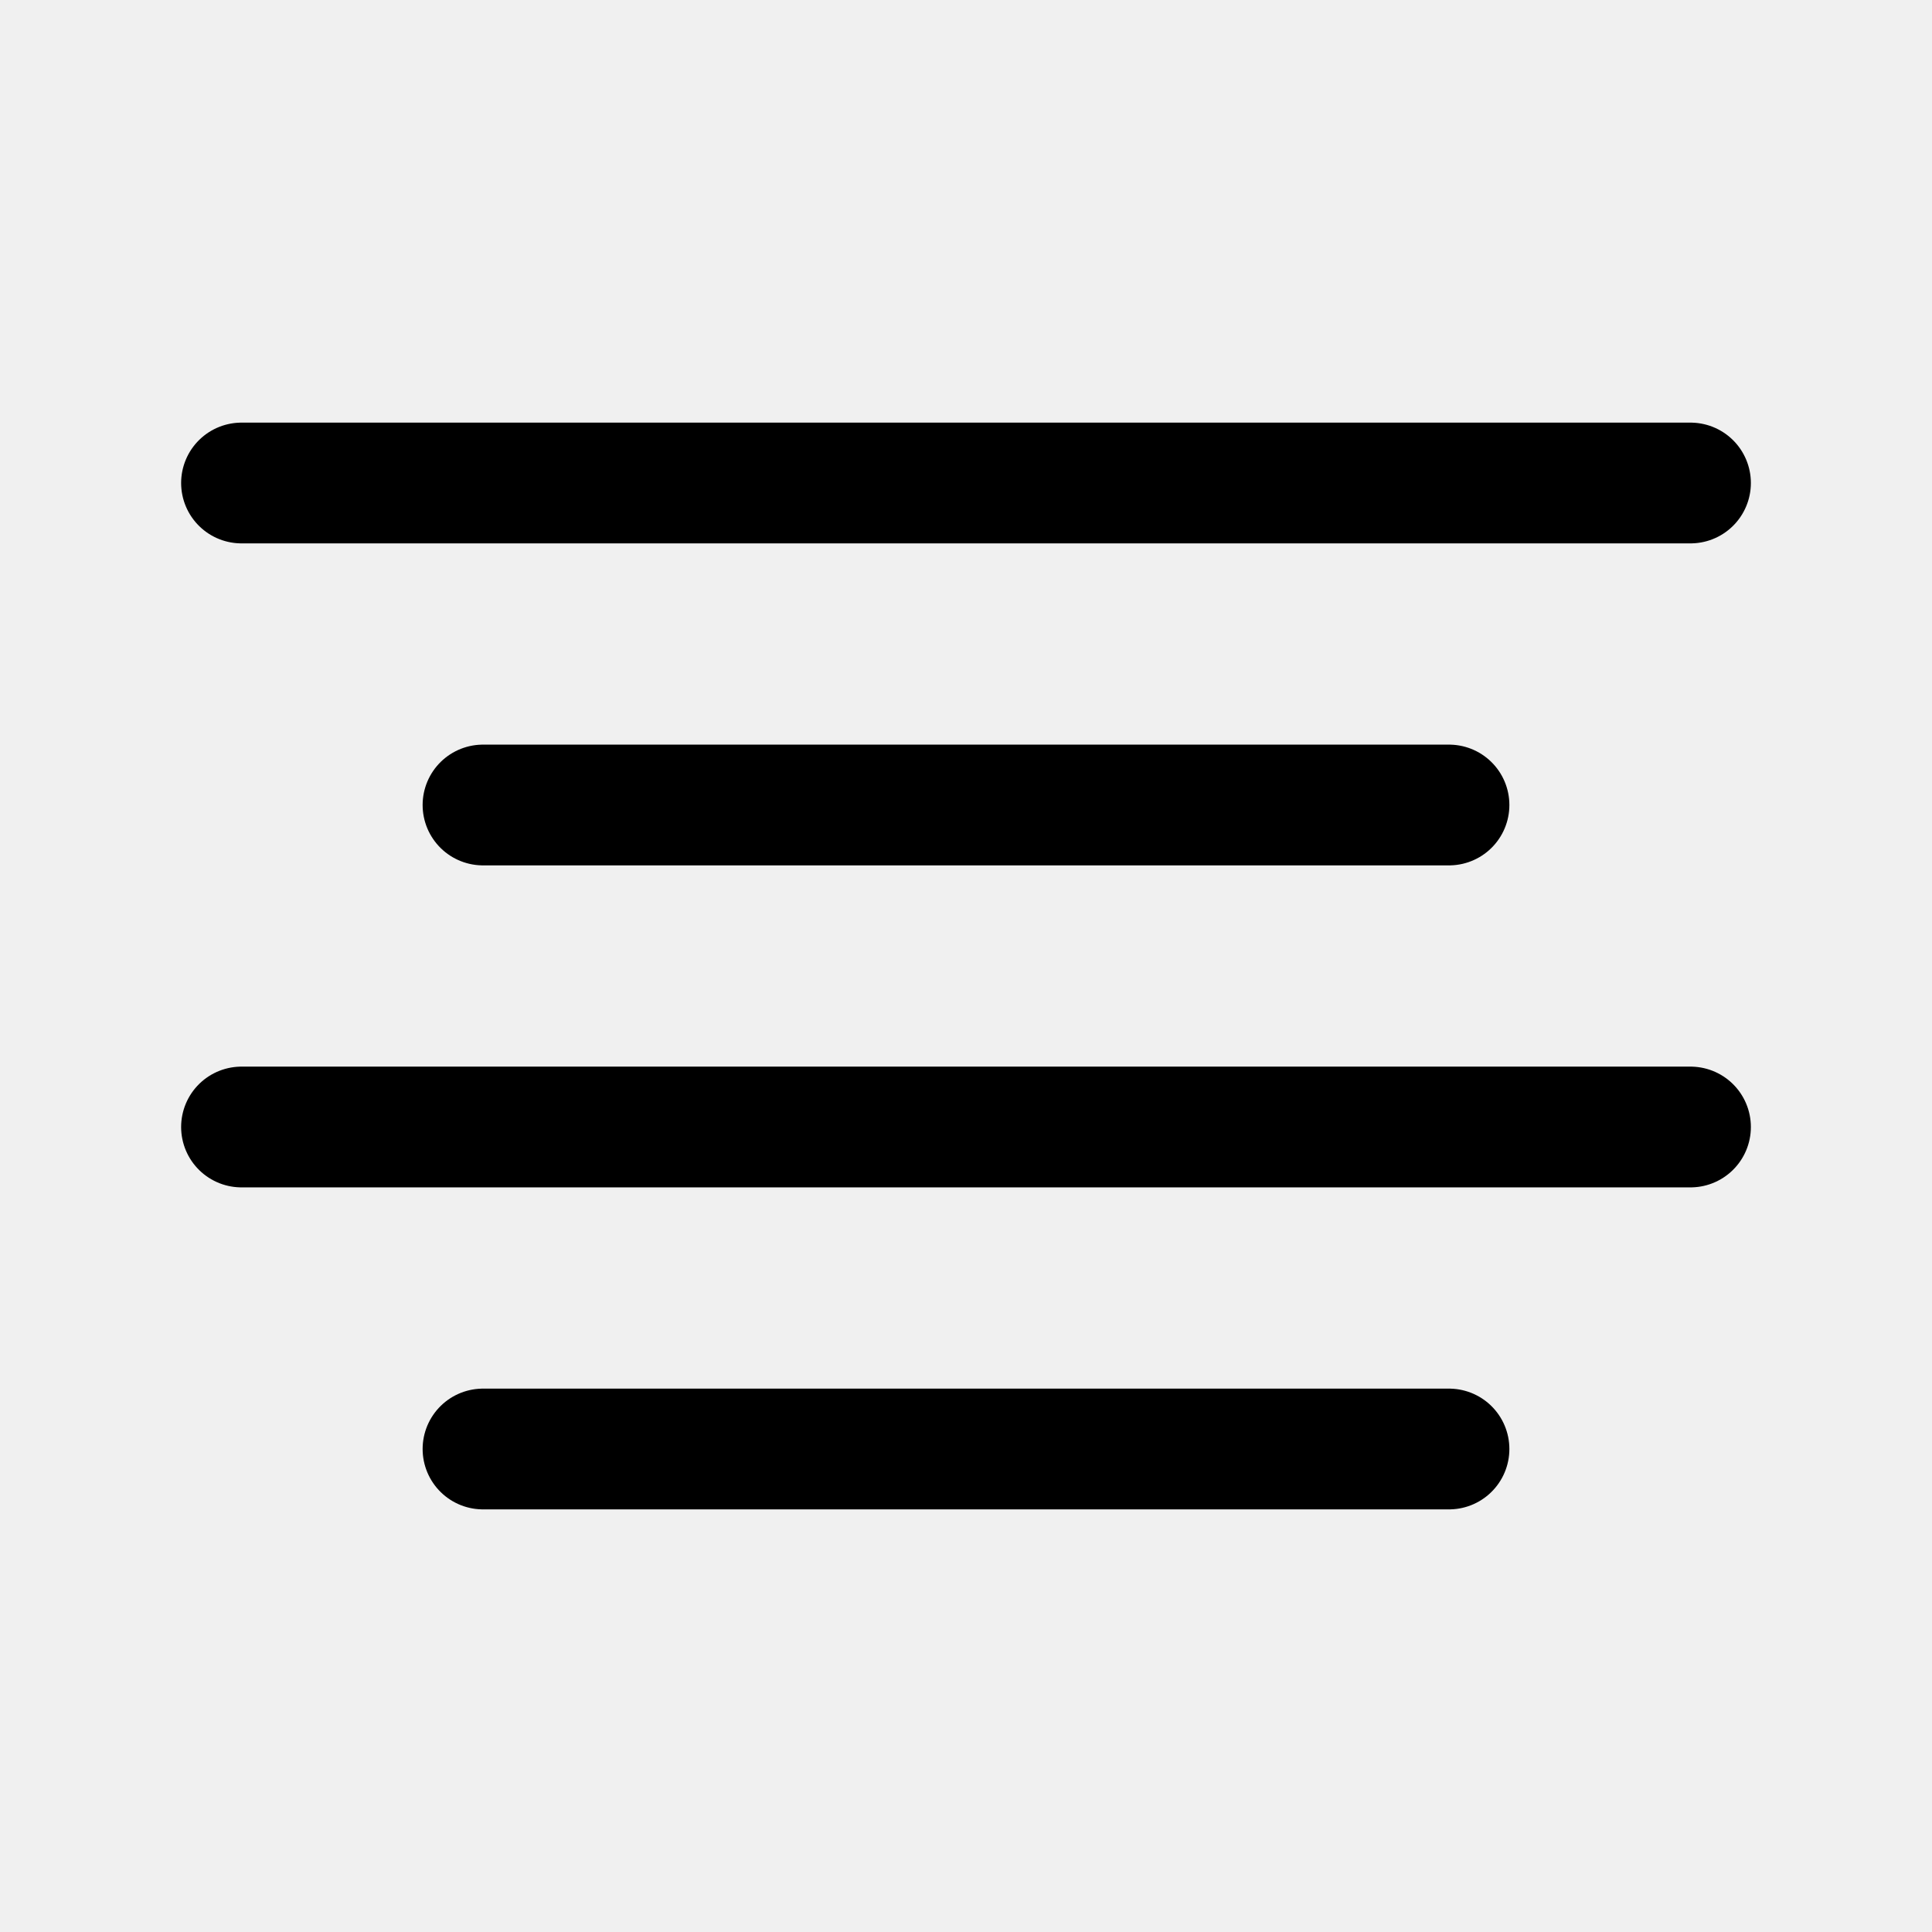
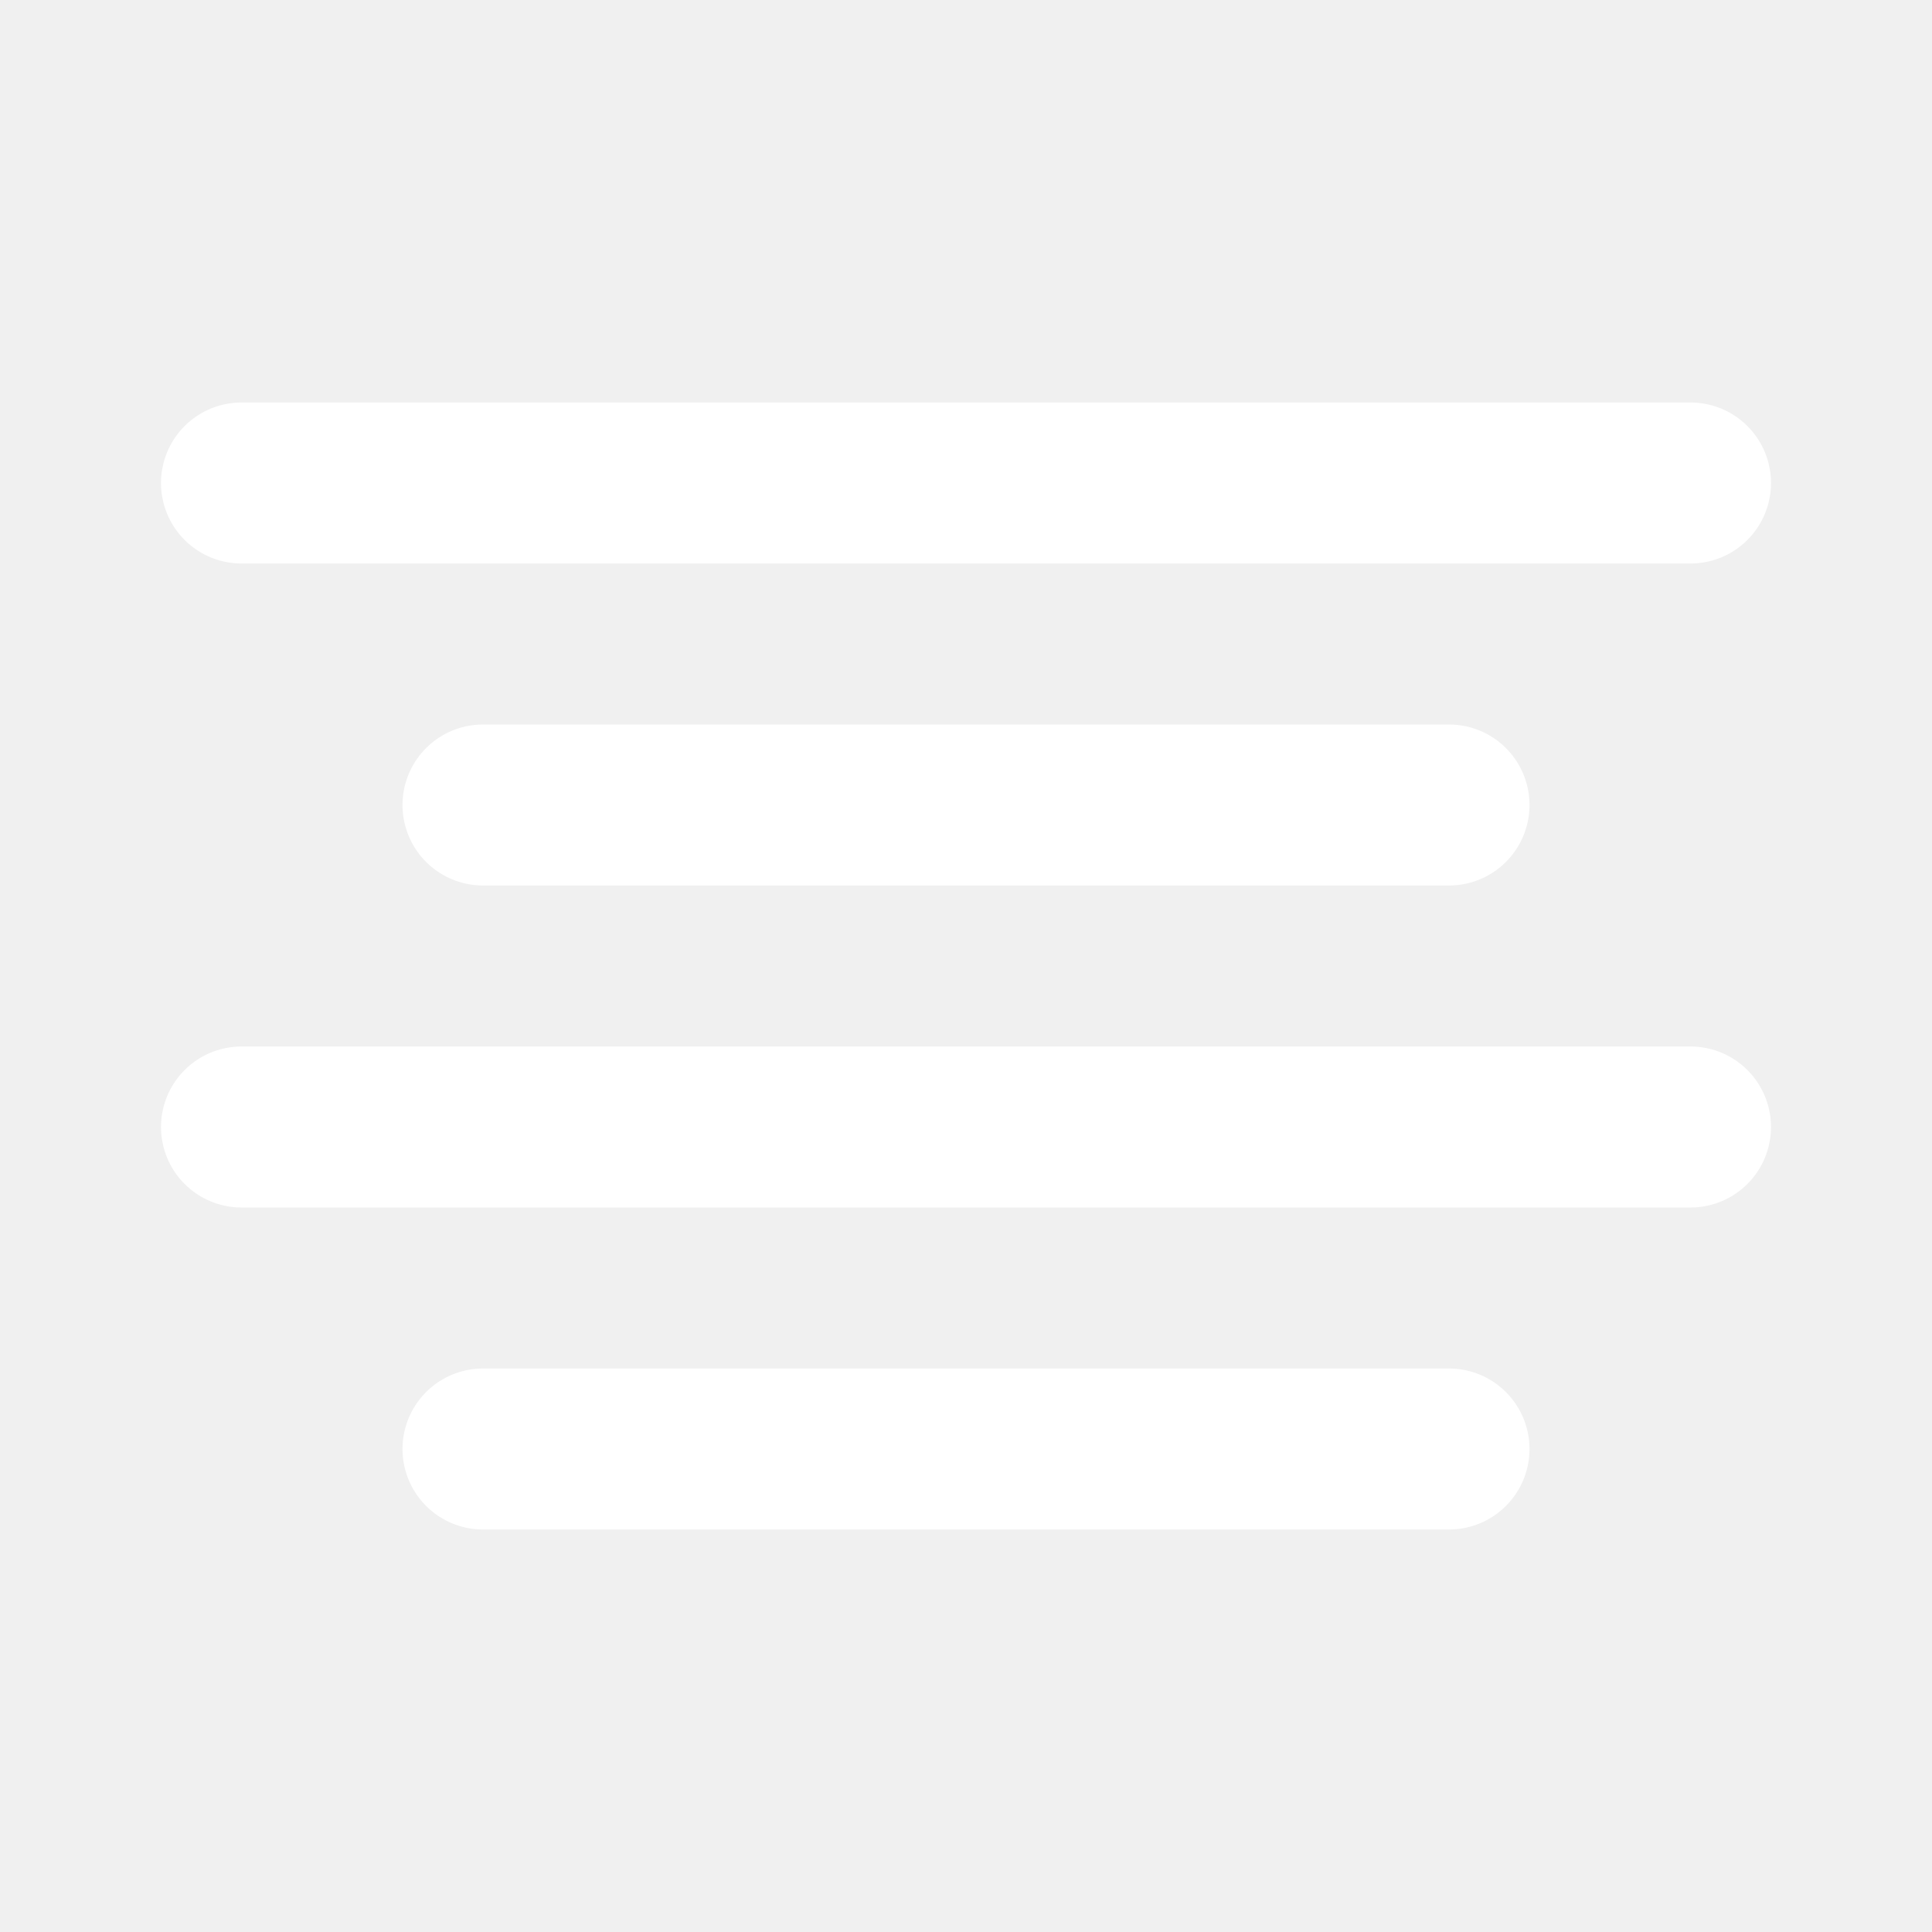
- <svg xmlns="http://www.w3.org/2000/svg" width="100" height="100" viewBox="0 0 24 24" fill="none" stroke="currentColor" stroke-width="1.5" stroke-linecap="round" stroke-linejoin="round" class="feather feather-align-center">
+ <svg xmlns="http://www.w3.org/2000/svg" width="64" height="64" viewBox="0 0 24 24" fill="none" stroke="white" stroke-width="2" stroke-linecap="round" stroke-linejoin="round" class="feather feather-align-center">
  <line x1="18" y1="10" x2="6" y2="10" />
  <line x1="21" y1="6" x2="3" y2="6" />
  <line x1="21" y1="14" x2="3" y2="14" />
  <line x1="18" y1="18" x2="6" y2="18" />
</svg>
